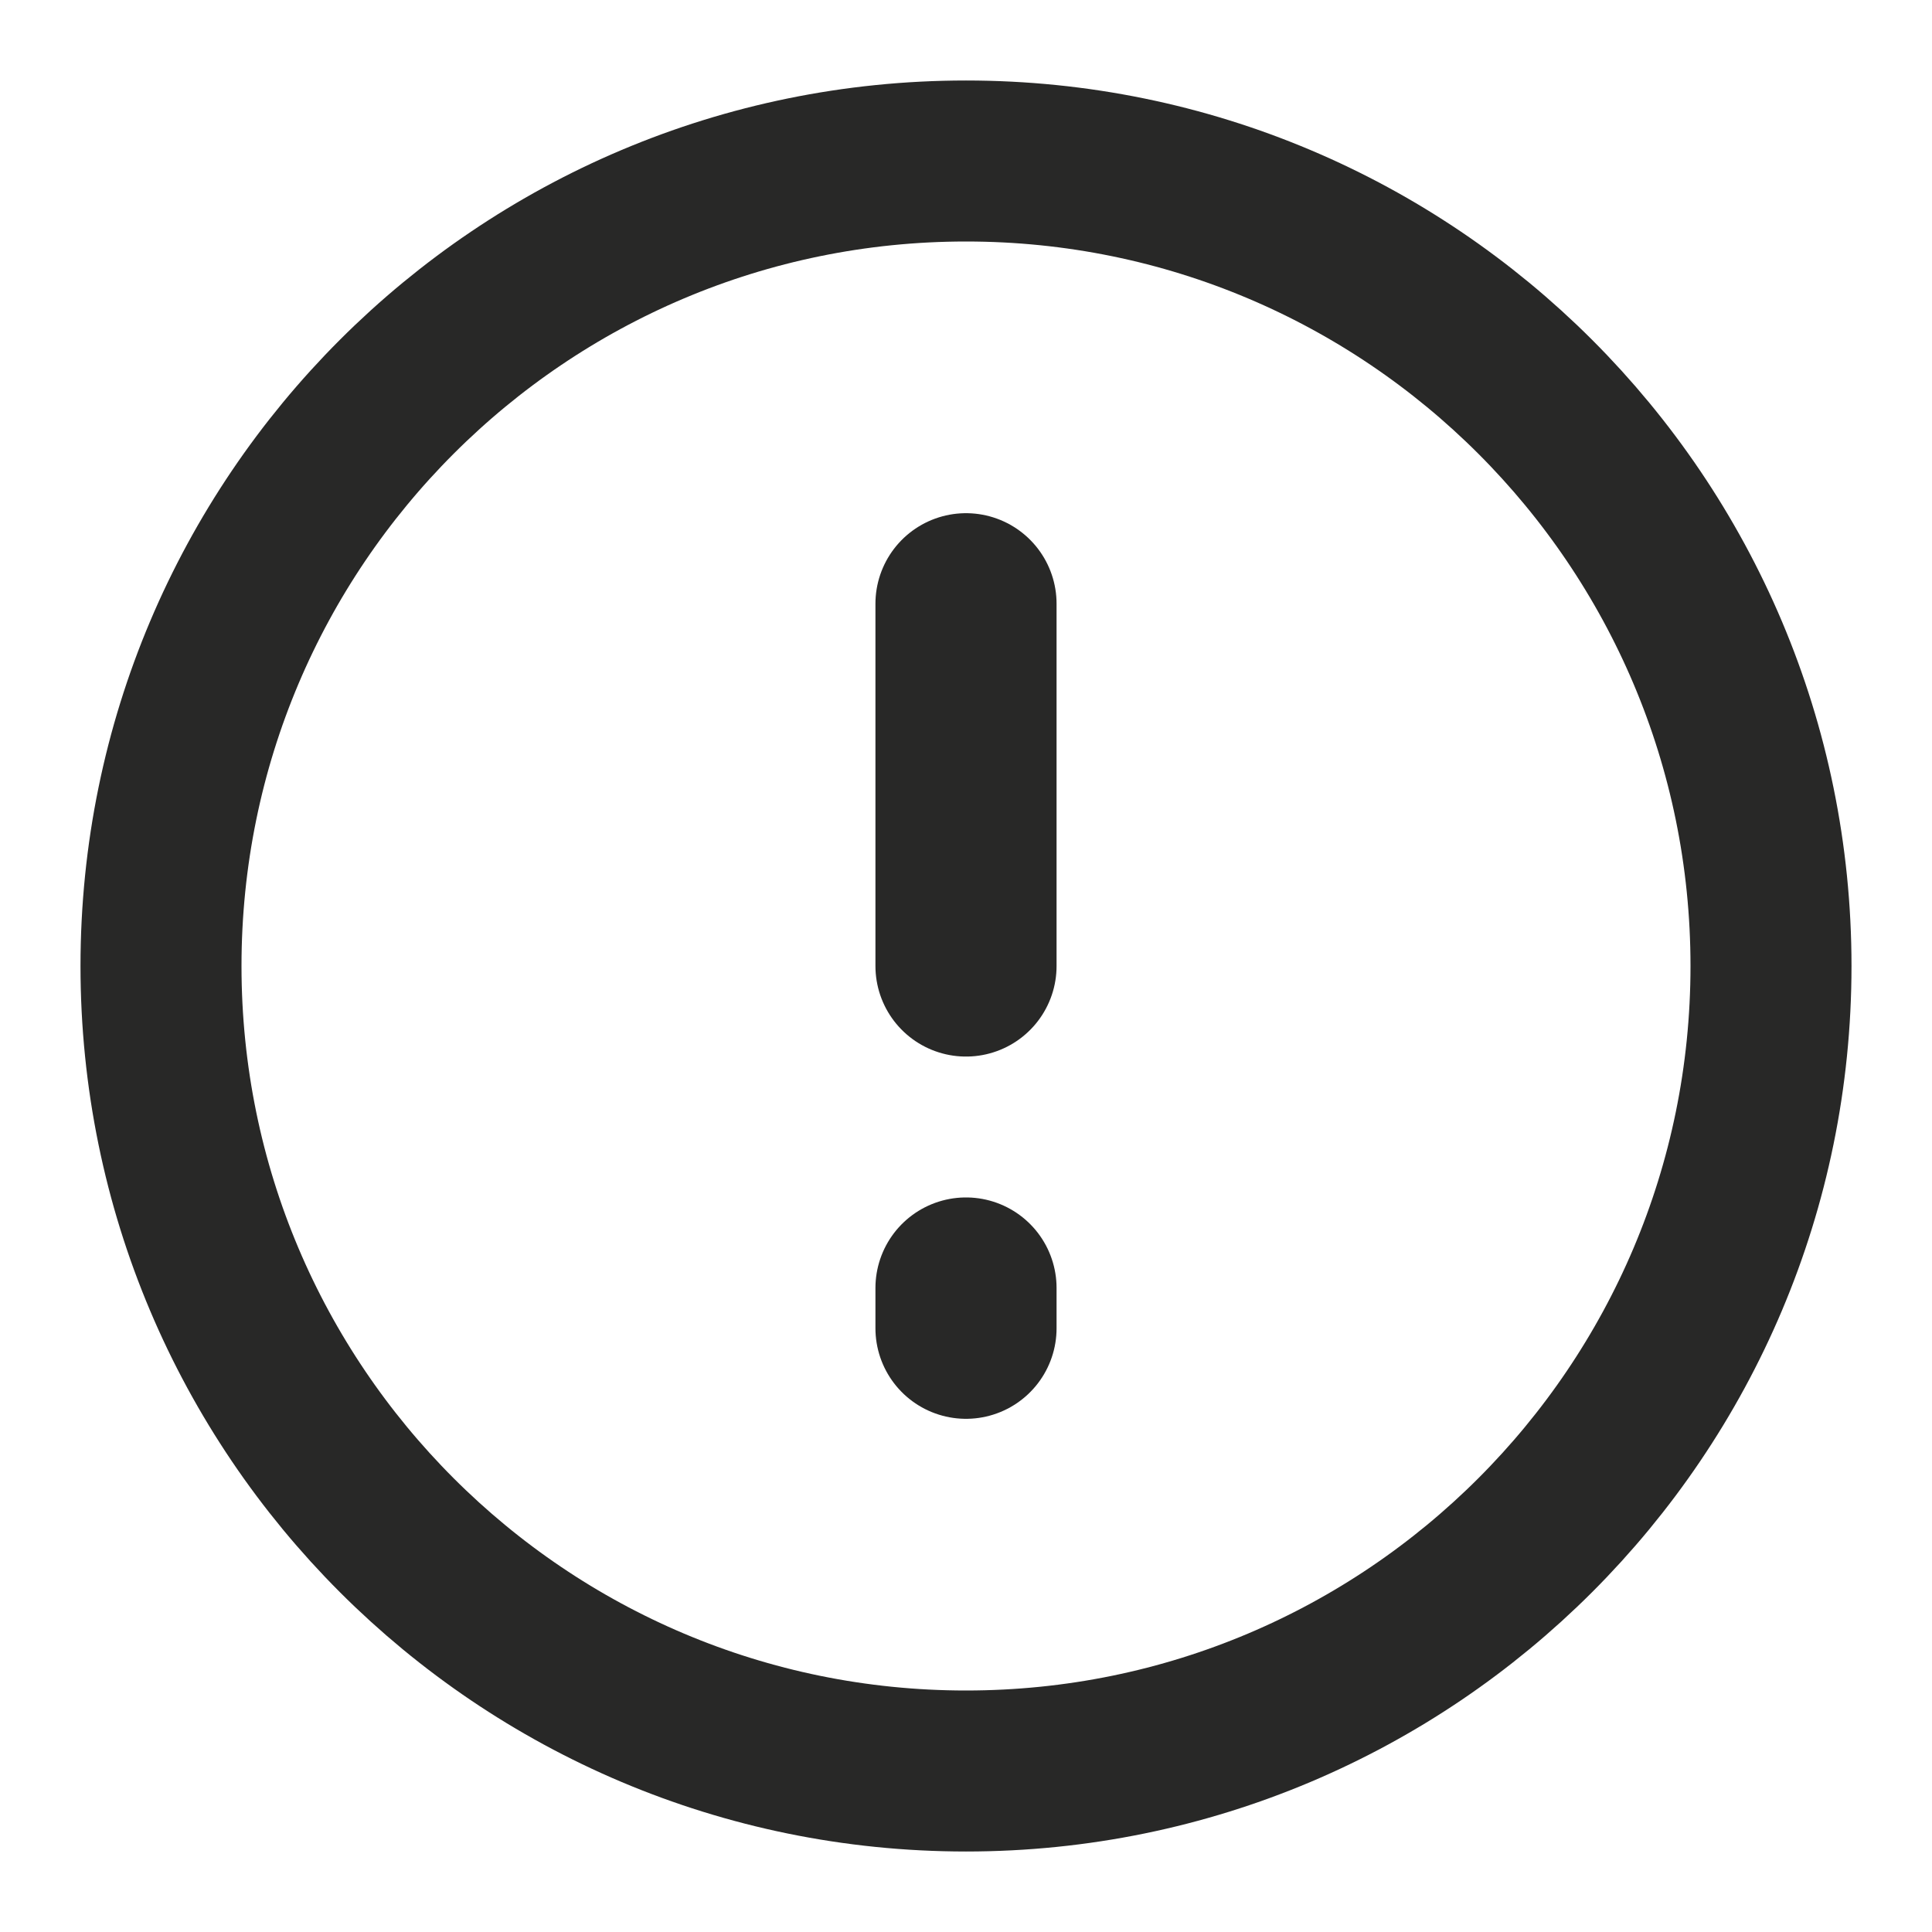
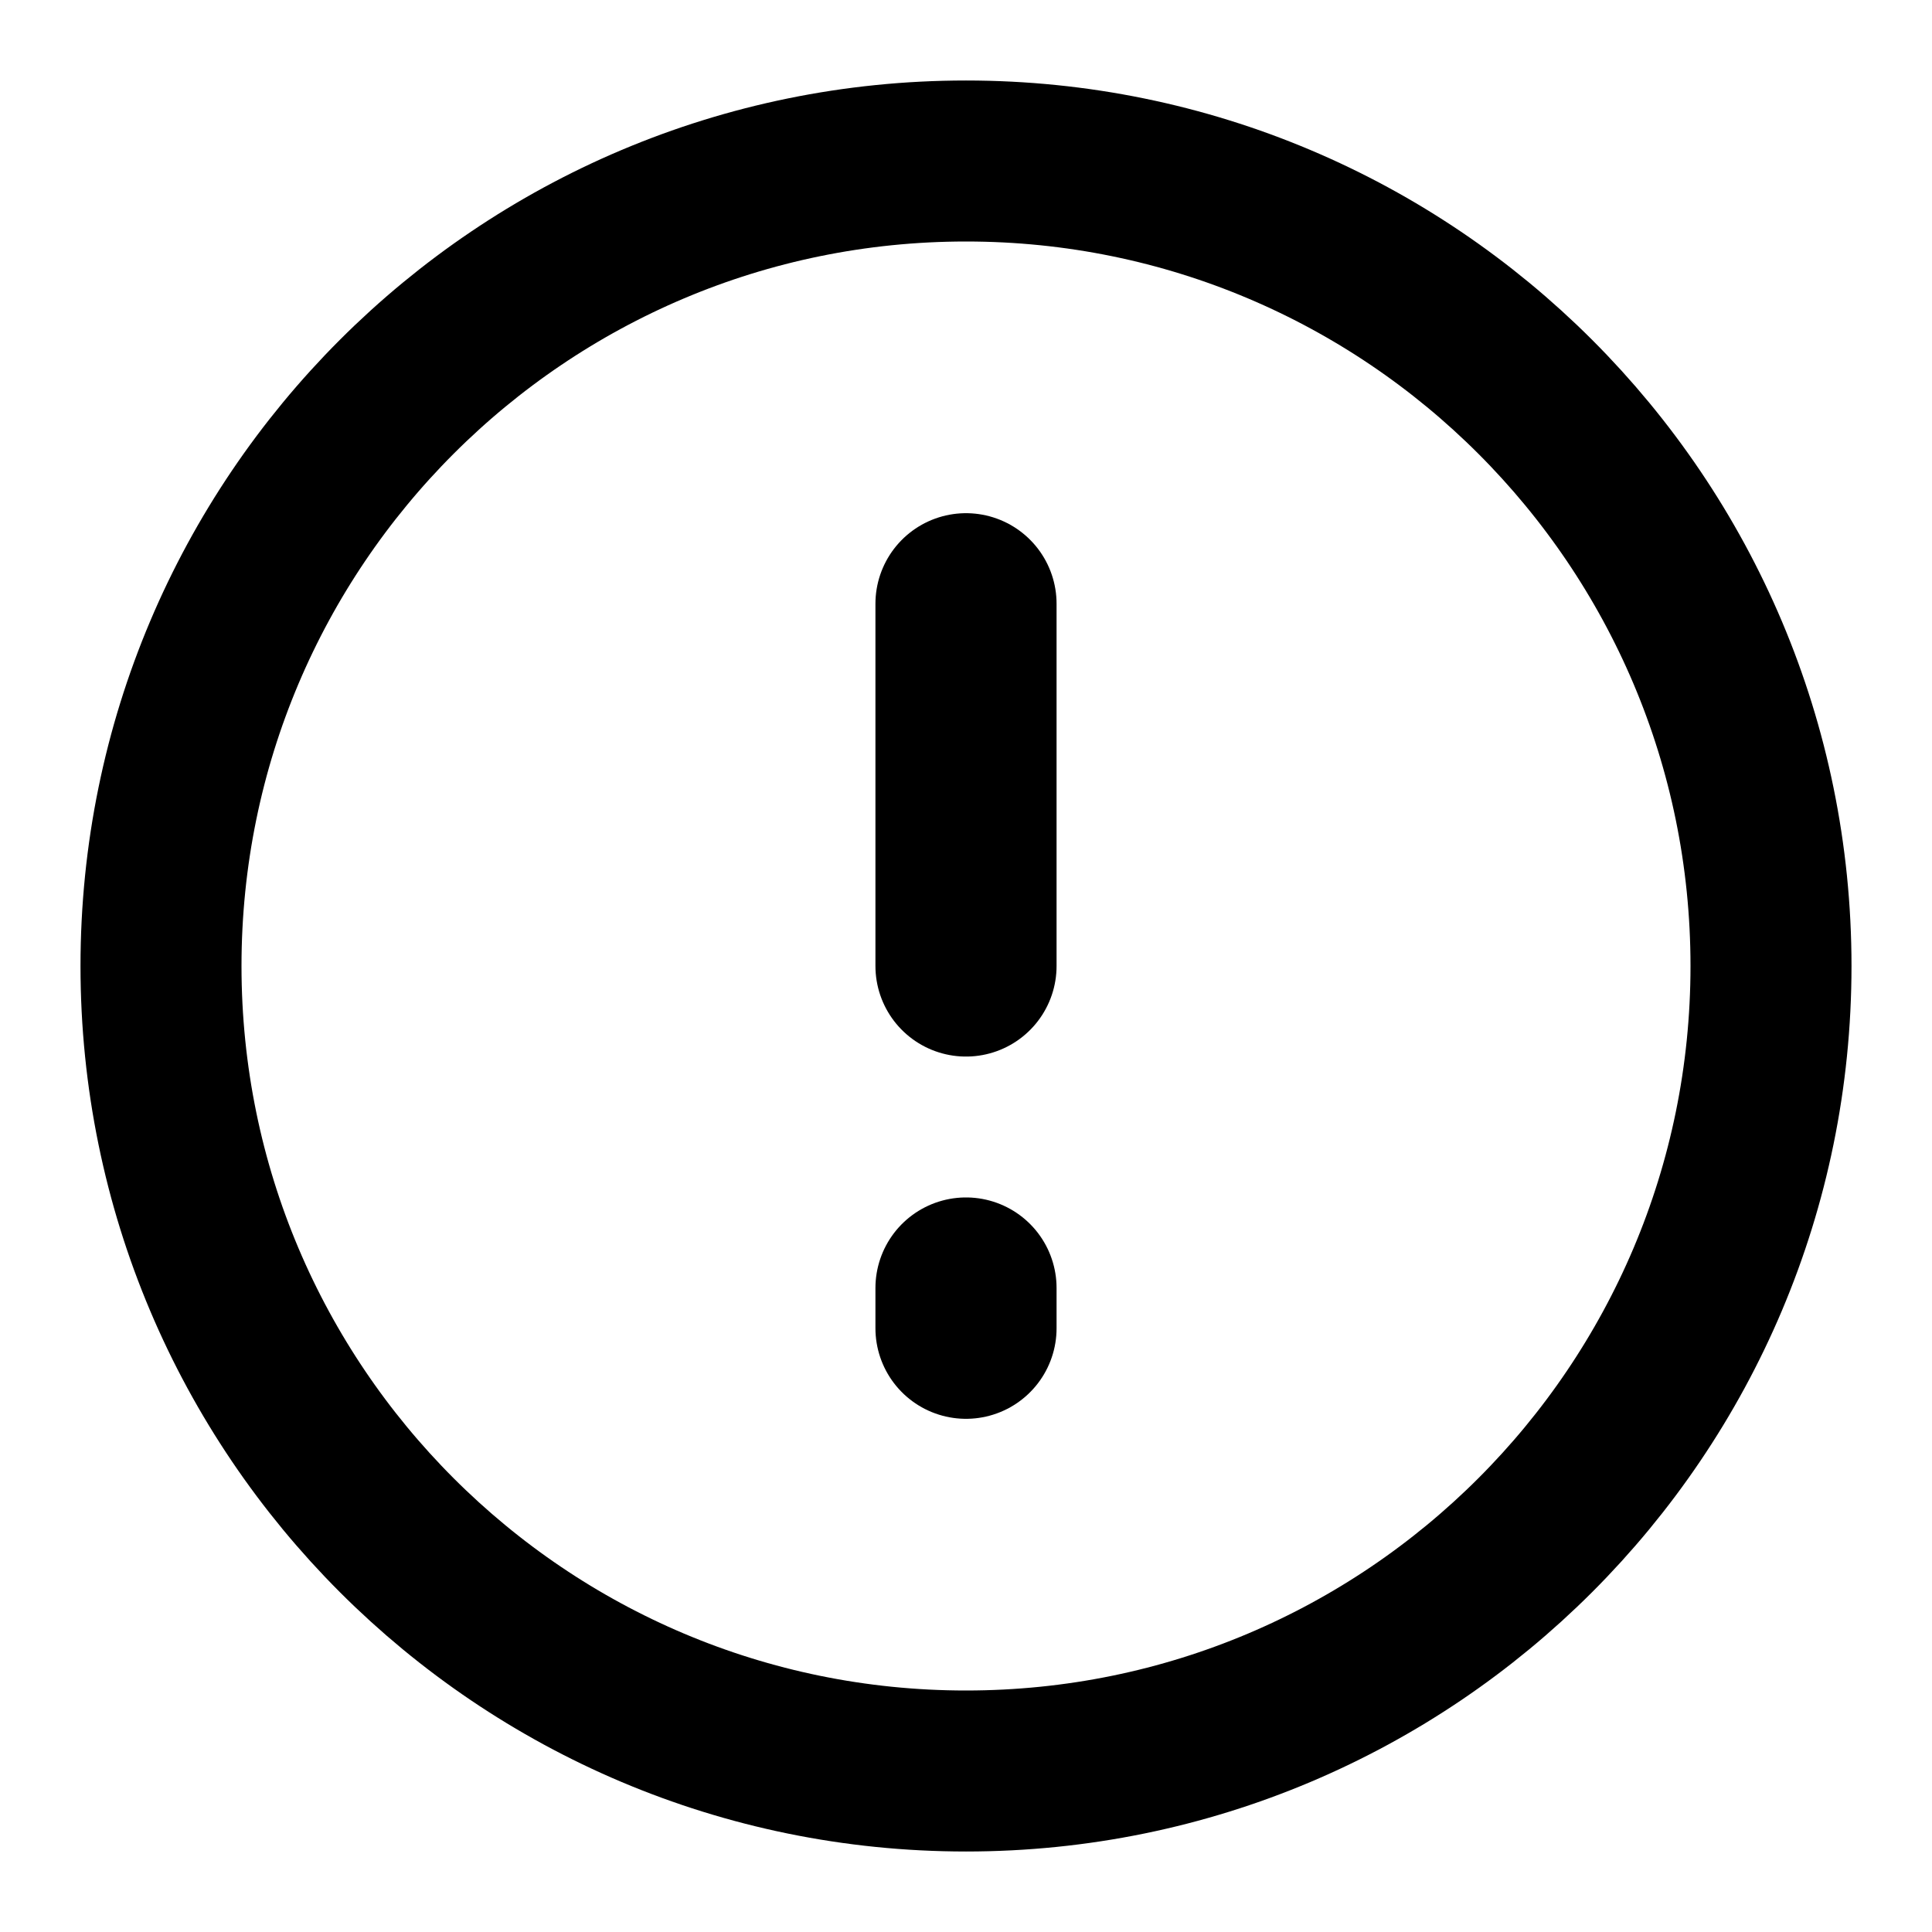
<svg xmlns="http://www.w3.org/2000/svg" width="24" height="24" viewBox="0 0 24 24" fill="none">
-   <circle cx="10" cy="10" r="10" transform="matrix(1 0 0 -1 2 22)" stroke="#282827" stroke-width="2" />
-   <path d="M12 7.5L12 12" stroke="#282827" stroke-width="2.25" stroke-linecap="round" />
-   <path d="M12 16L12 16.5" stroke="#282827" stroke-width="2.25" stroke-linecap="round" />
+   <circle cx="10" cy="10" r="10" transform="matrix(1 0 0 -1 2 22)" stroke="currentColor" stroke-width="2" />
+   <path d="M12 7.5L12 12" stroke="currentColor" stroke-width="2.25" stroke-linecap="round" />
+   <path d="M12 16L12 16.5" stroke="currentColor" stroke-width="2.25" stroke-linecap="round" />
</svg>
